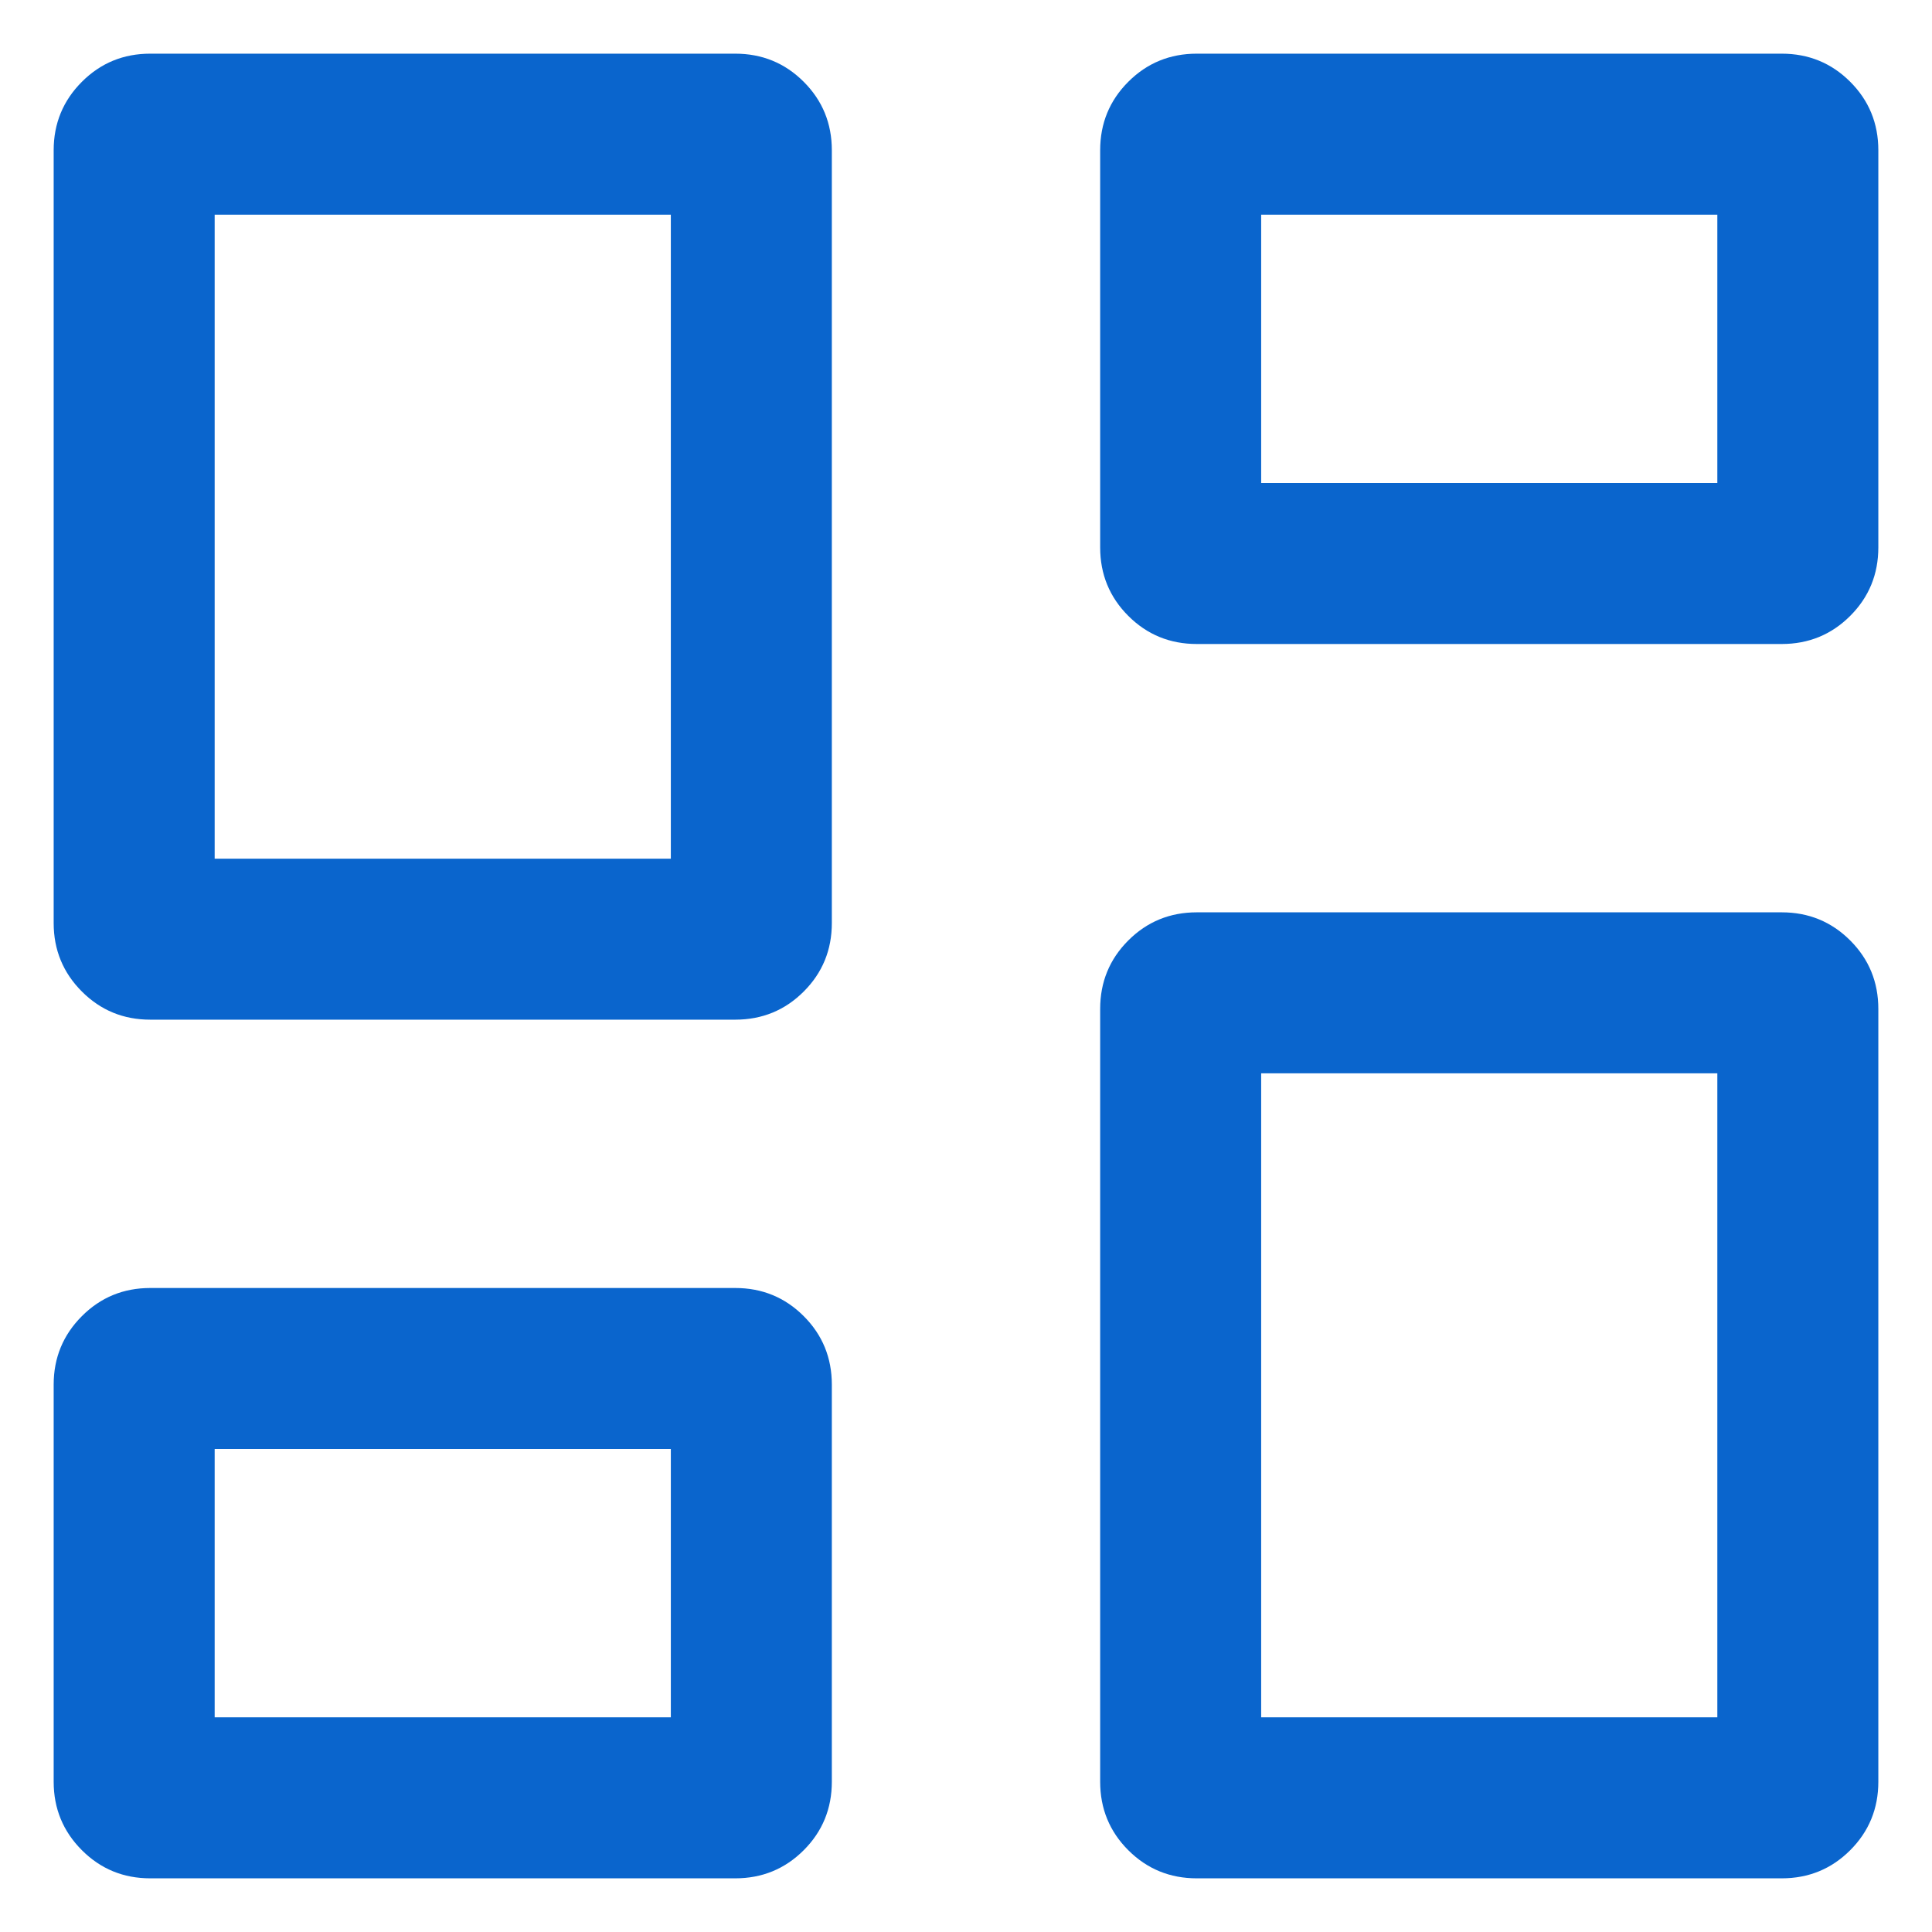
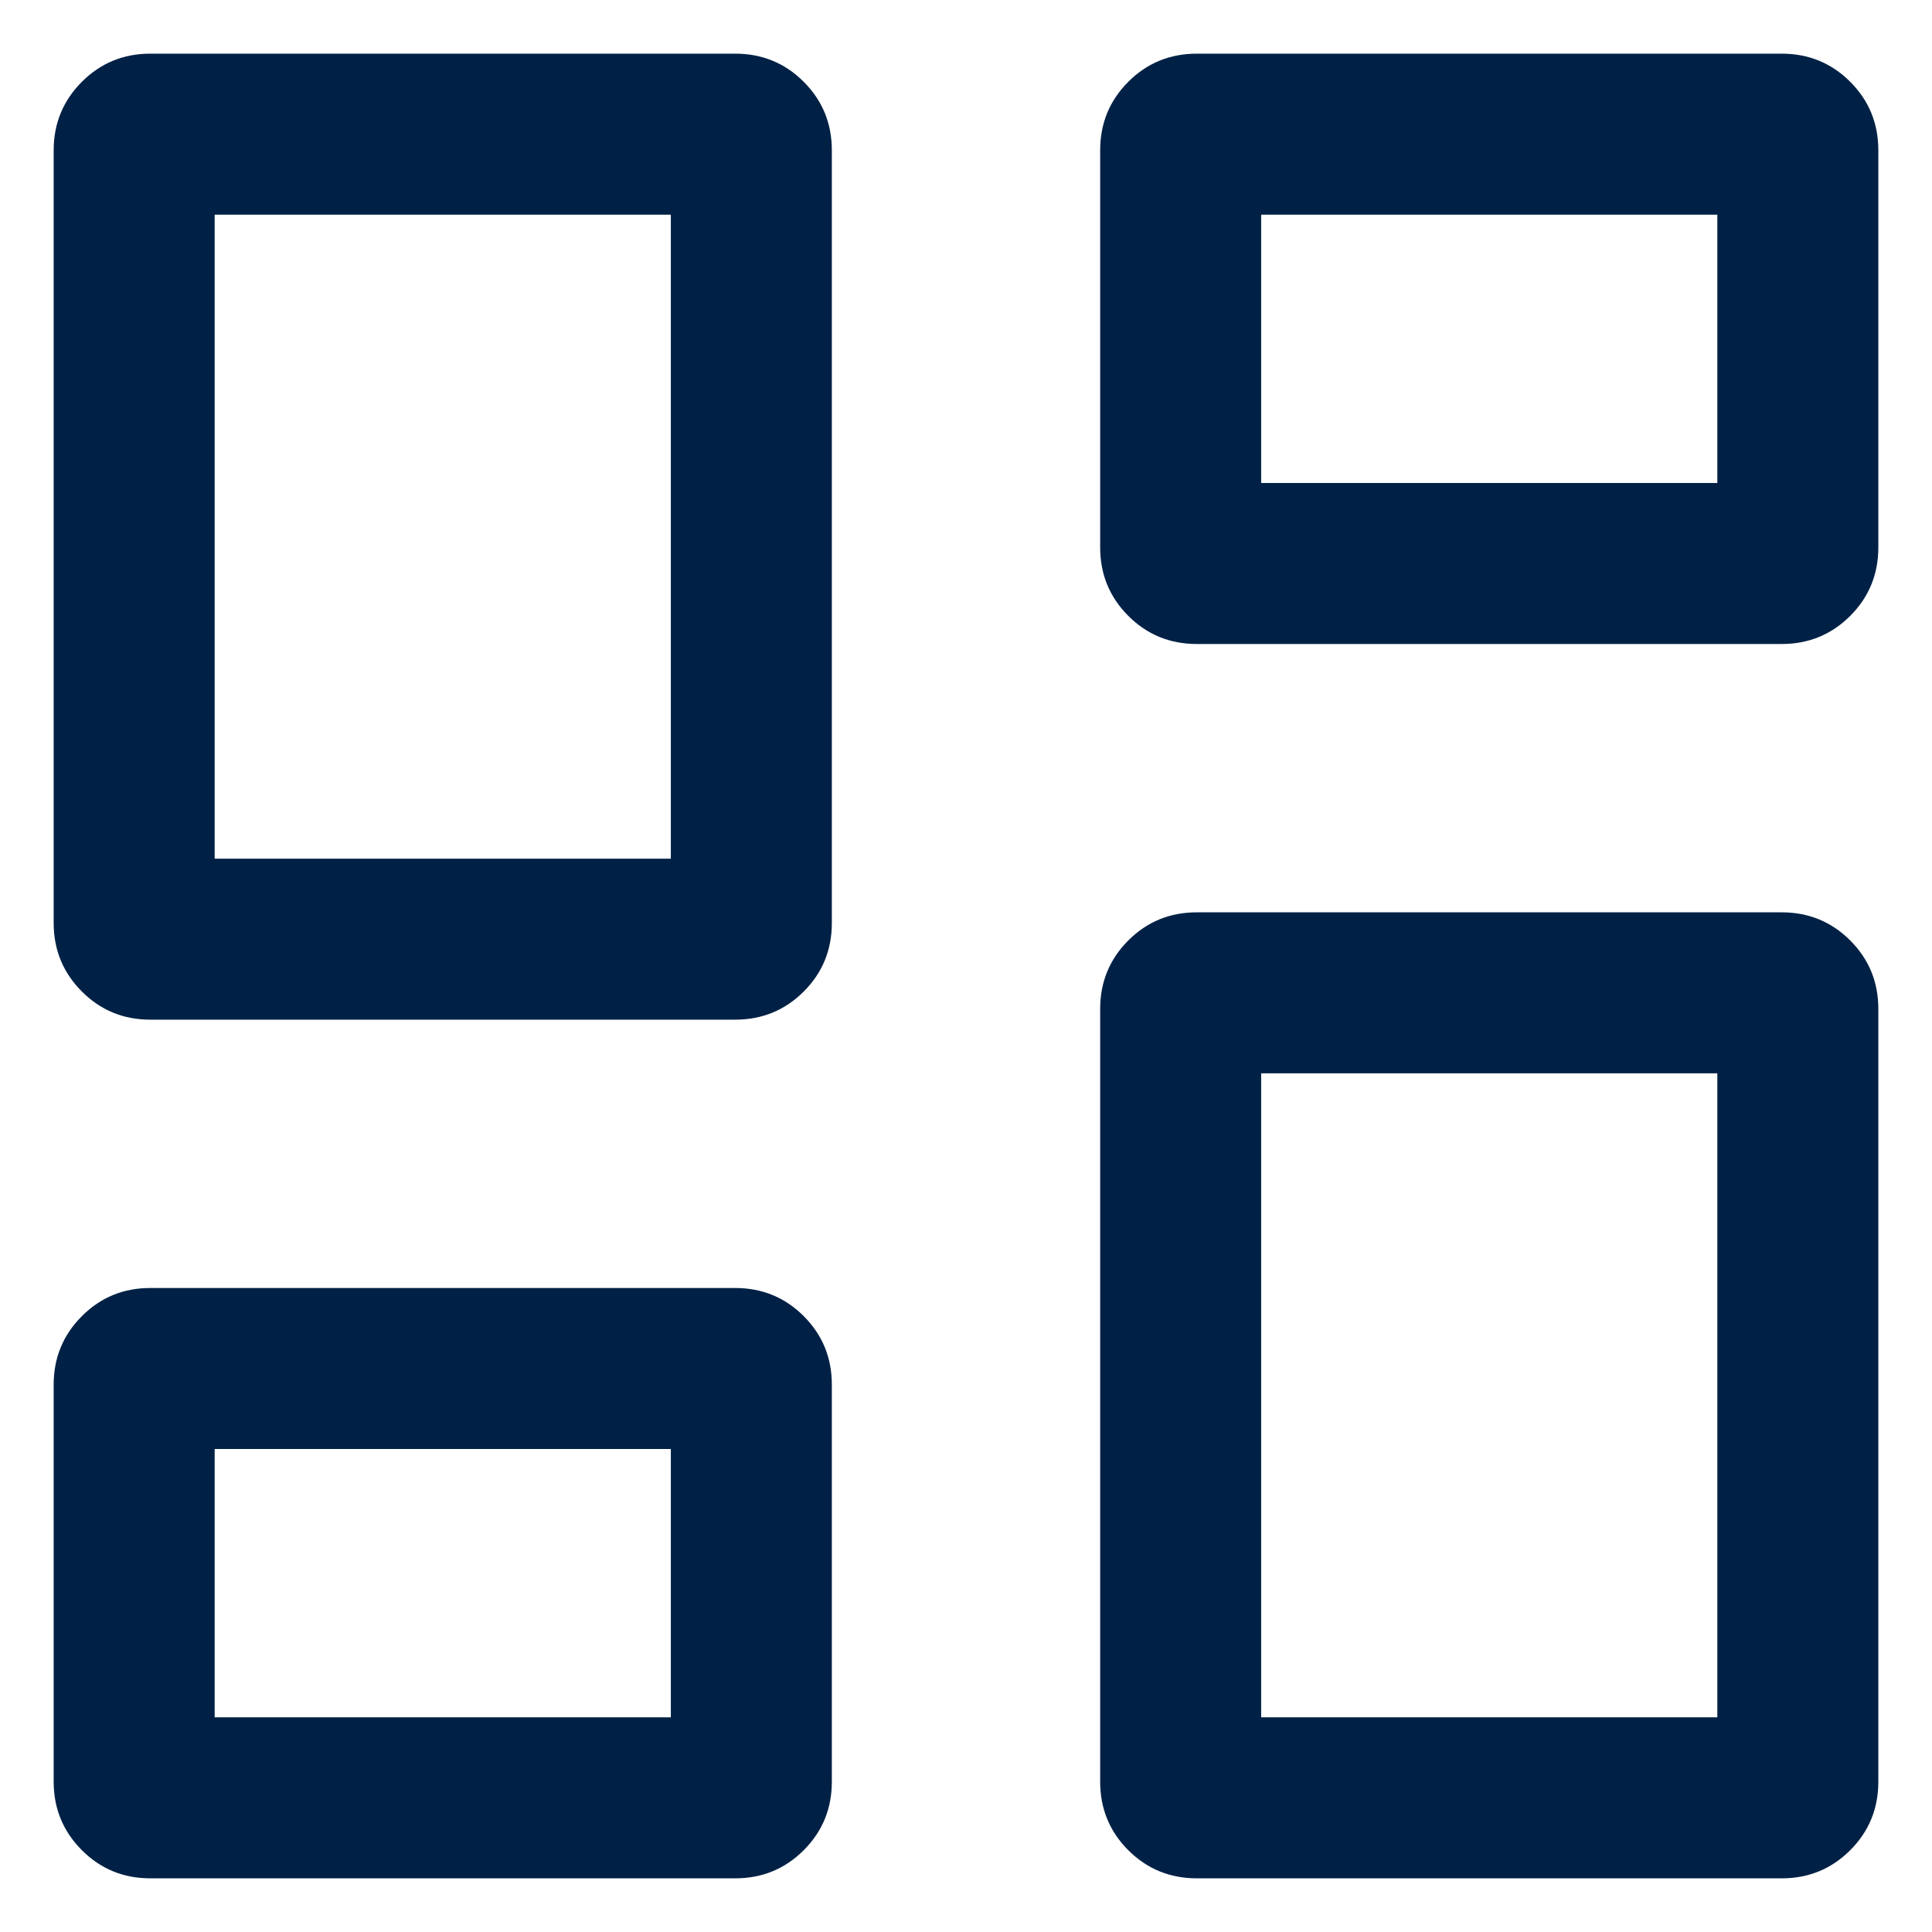
<svg xmlns="http://www.w3.org/2000/svg" width="18" height="18" viewBox="0 0 18 18" fill="none">
-   <path d="M10.25 5.1V1.4C10.25 1.15 10.337 0.937 10.512 0.762C10.687 0.587 10.9 0.5 11.15 0.5H16.6C16.85 0.5 17.063 0.587 17.238 0.762C17.413 0.937 17.5 1.15 17.5 1.4V5.1C17.5 5.35 17.413 5.563 17.238 5.738C17.063 5.913 16.85 6 16.6 6H11.15C10.9 6 10.687 5.913 10.512 5.738C10.337 5.563 10.25 5.35 10.25 5.1ZM0.5 8.6V1.4C0.5 1.15 0.588 0.937 0.763 0.762C0.938 0.587 1.15 0.5 1.4 0.5H6.85C7.1 0.5 7.313 0.587 7.488 0.762C7.663 0.937 7.75 1.15 7.75 1.4V8.6C7.75 8.85 7.663 9.063 7.488 9.238C7.313 9.413 7.1 9.5 6.85 9.5H1.4C1.15 9.5 0.938 9.413 0.763 9.238C0.588 9.063 0.5 8.85 0.5 8.6ZM10.25 16.6V9.4C10.25 9.15 10.337 8.937 10.512 8.762C10.687 8.587 10.9 8.5 11.15 8.5H16.6C16.85 8.5 17.063 8.587 17.238 8.762C17.413 8.937 17.5 9.15 17.5 9.4V16.6C17.5 16.85 17.413 17.063 17.238 17.238C17.063 17.413 16.85 17.5 16.6 17.5H11.15C10.9 17.5 10.687 17.413 10.512 17.238C10.337 17.063 10.25 16.85 10.25 16.6ZM0.5 16.6V12.9C0.5 12.65 0.588 12.437 0.763 12.262C0.938 12.087 1.15 12 1.4 12H6.85C7.1 12 7.313 12.087 7.488 12.262C7.663 12.437 7.75 12.65 7.75 12.9V16.6C7.75 16.85 7.663 17.063 7.488 17.238C7.313 17.413 7.1 17.5 6.85 17.5H1.4C1.15 17.5 0.938 17.413 0.763 17.238C0.588 17.063 0.5 16.85 0.5 16.6ZM2 8H6.25V2H2V8ZM11.75 16H16V10H11.75V16ZM11.75 4.5H16V2H11.75V4.5ZM2 16H6.25V13.5H2V16Z" fill="#0A65CD" />
+   <path d="M10.25 5.1V1.4C10.25 1.15 10.337 0.937 10.512 0.762C10.687 0.587 10.9 0.5 11.15 0.5H16.6C16.85 0.5 17.063 0.587 17.238 0.762C17.413 0.937 17.5 1.15 17.5 1.4V5.1C17.5 5.35 17.413 5.563 17.238 5.738C17.063 5.913 16.85 6 16.6 6H11.15C10.9 6 10.687 5.913 10.512 5.738C10.337 5.563 10.25 5.35 10.25 5.1ZM0.5 8.6V1.4C0.5 1.15 0.588 0.937 0.763 0.762C0.938 0.587 1.15 0.5 1.4 0.5H6.85C7.1 0.5 7.313 0.587 7.488 0.762C7.663 0.937 7.75 1.15 7.75 1.4V8.6C7.75 8.85 7.663 9.063 7.488 9.238C7.313 9.413 7.1 9.5 6.85 9.5H1.4C1.15 9.5 0.938 9.413 0.763 9.238C0.588 9.063 0.5 8.85 0.5 8.6ZM10.25 16.6V9.4C10.25 9.15 10.337 8.937 10.512 8.762C10.687 8.587 10.9 8.5 11.15 8.5H16.6C16.85 8.5 17.063 8.587 17.238 8.762C17.413 8.937 17.5 9.15 17.5 9.4V16.6C17.5 16.85 17.413 17.063 17.238 17.238C17.063 17.413 16.85 17.5 16.6 17.5H11.15C10.9 17.5 10.687 17.413 10.512 17.238C10.337 17.063 10.25 16.85 10.25 16.6ZM0.5 16.6V12.9C0.5 12.65 0.588 12.437 0.763 12.262C0.938 12.087 1.15 12 1.4 12H6.85C7.1 12 7.313 12.087 7.488 12.262C7.663 12.437 7.75 12.65 7.75 12.9V16.6C7.75 16.85 7.663 17.063 7.488 17.238C7.313 17.413 7.1 17.5 6.85 17.5H1.4C1.15 17.5 0.938 17.413 0.763 17.238C0.588 17.063 0.5 16.85 0.5 16.6ZM2 8H6.25V2H2V8ZM11.75 16H16V10H11.75V16ZM11.75 4.5H16V2H11.75V4.5ZM2 16H6.25V13.5H2V16Z" fill="#002145" />
</svg>
